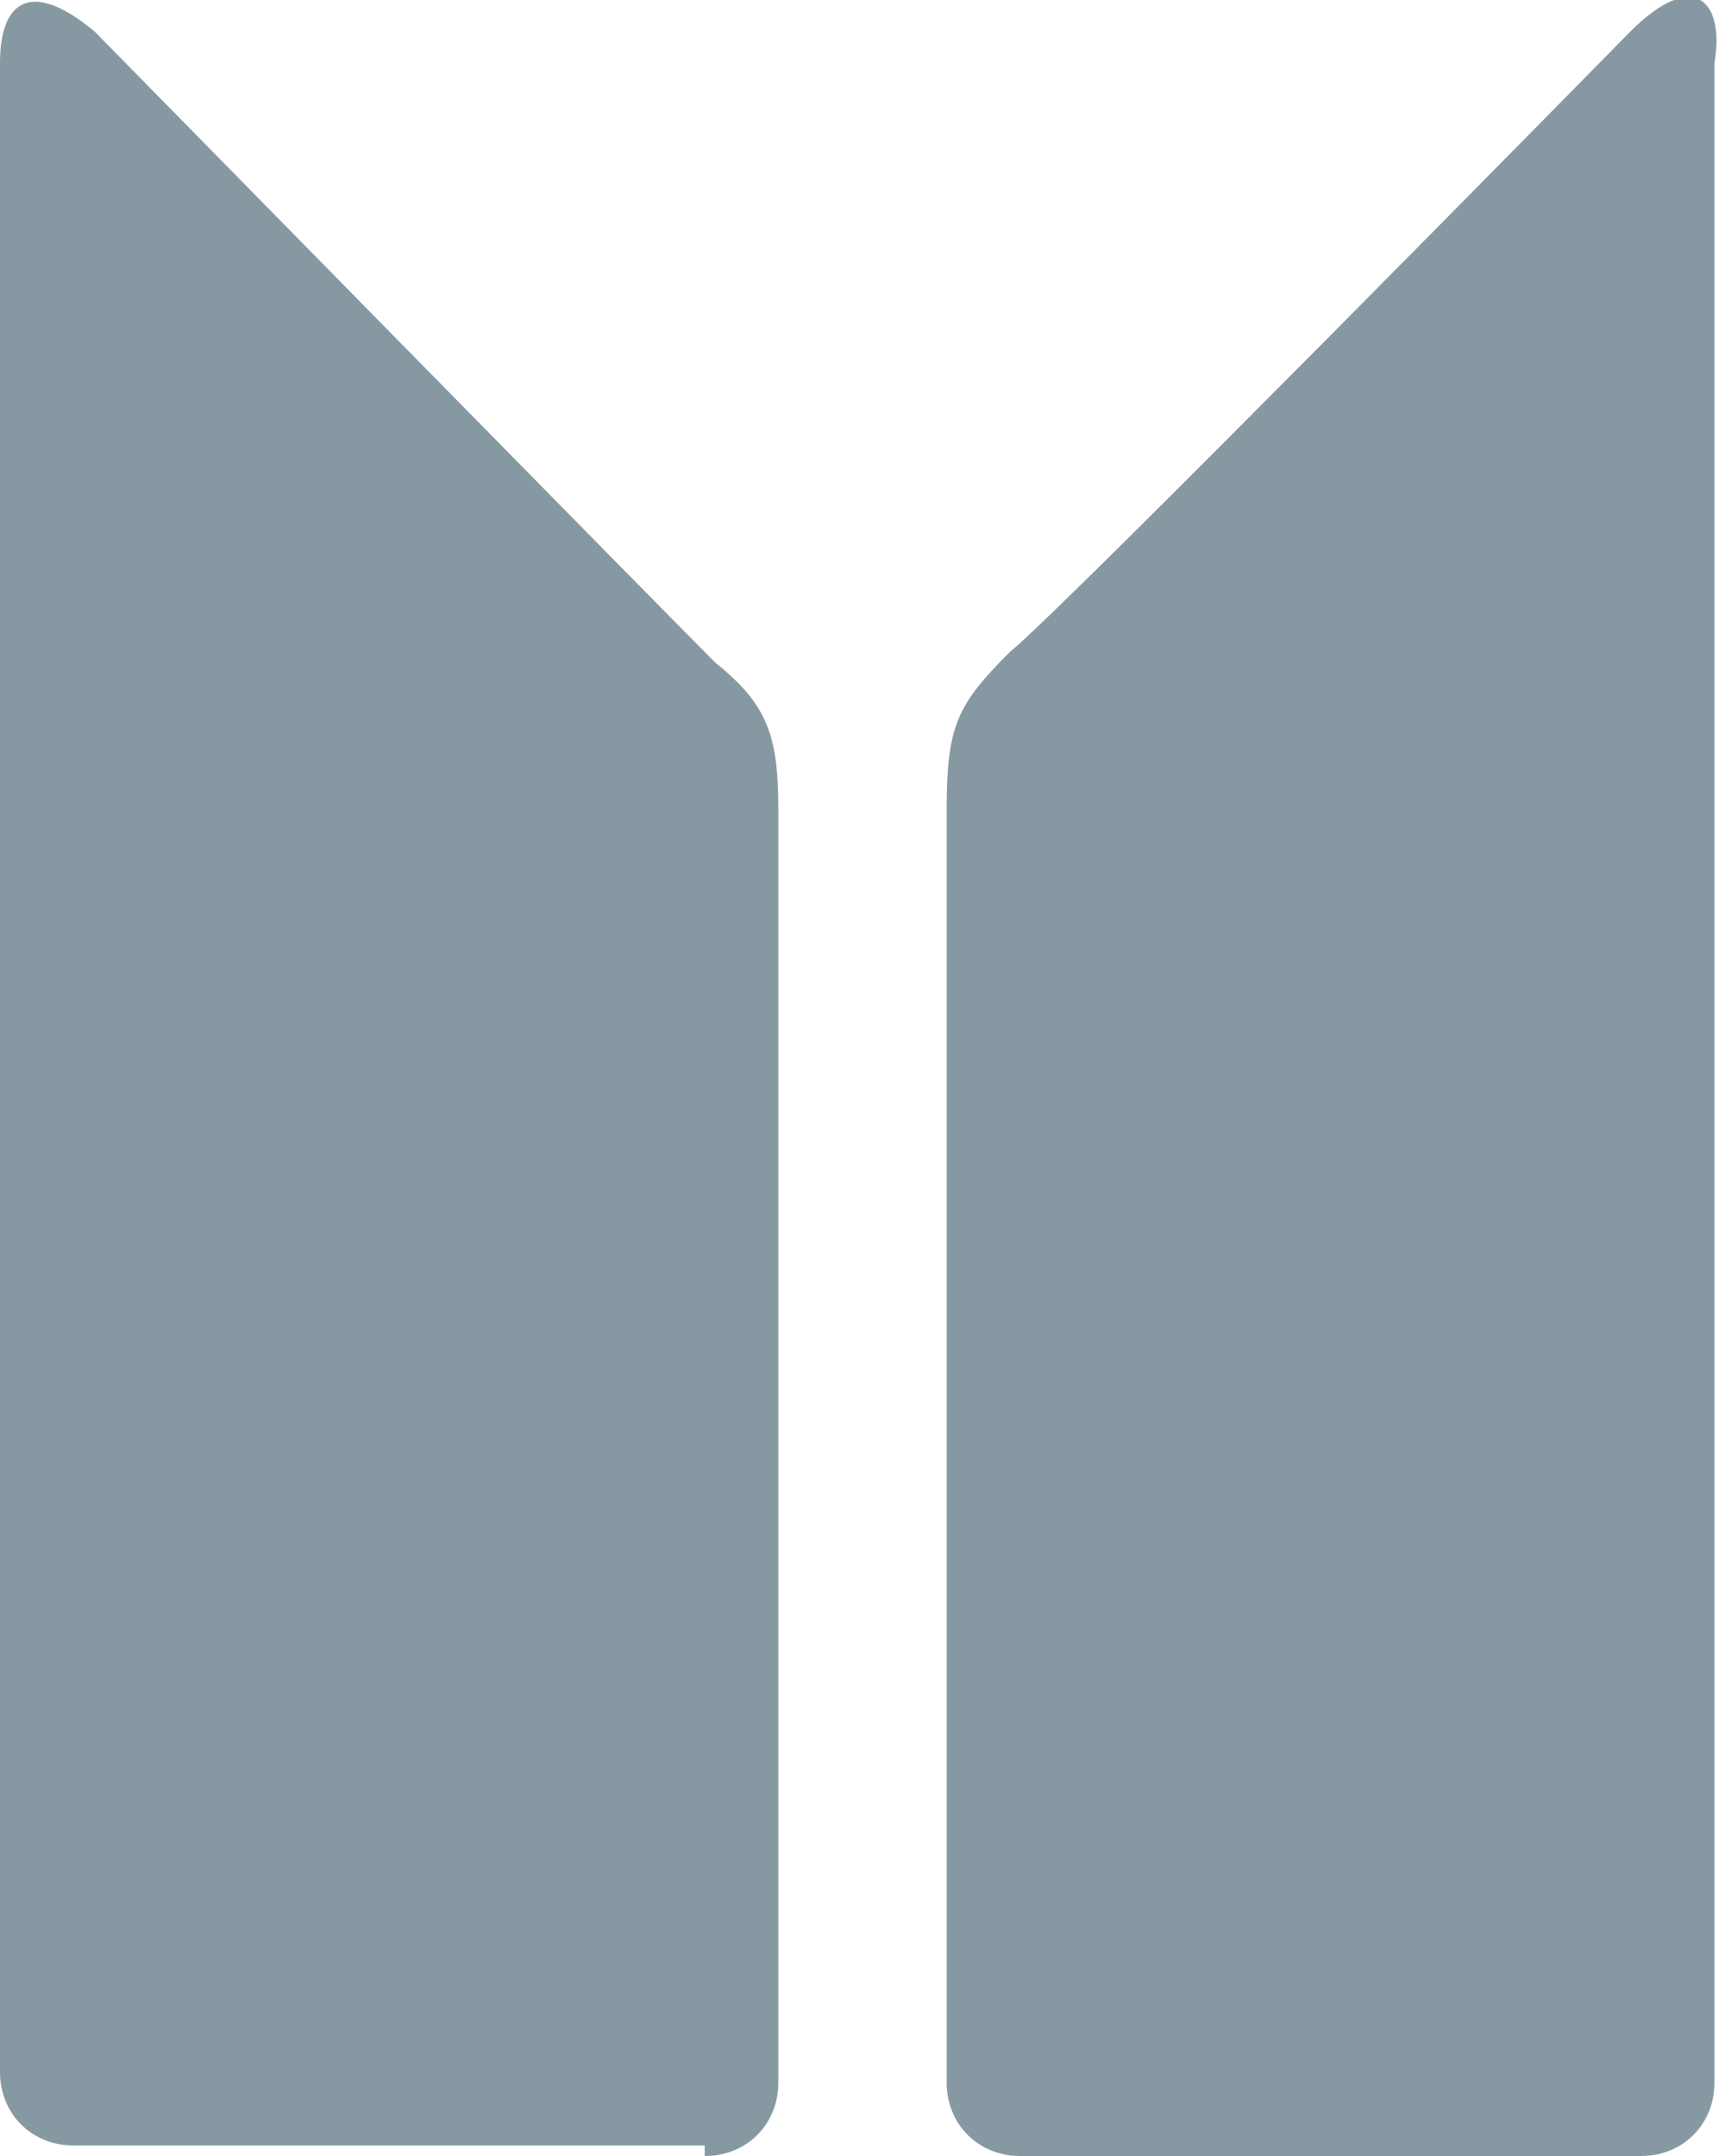
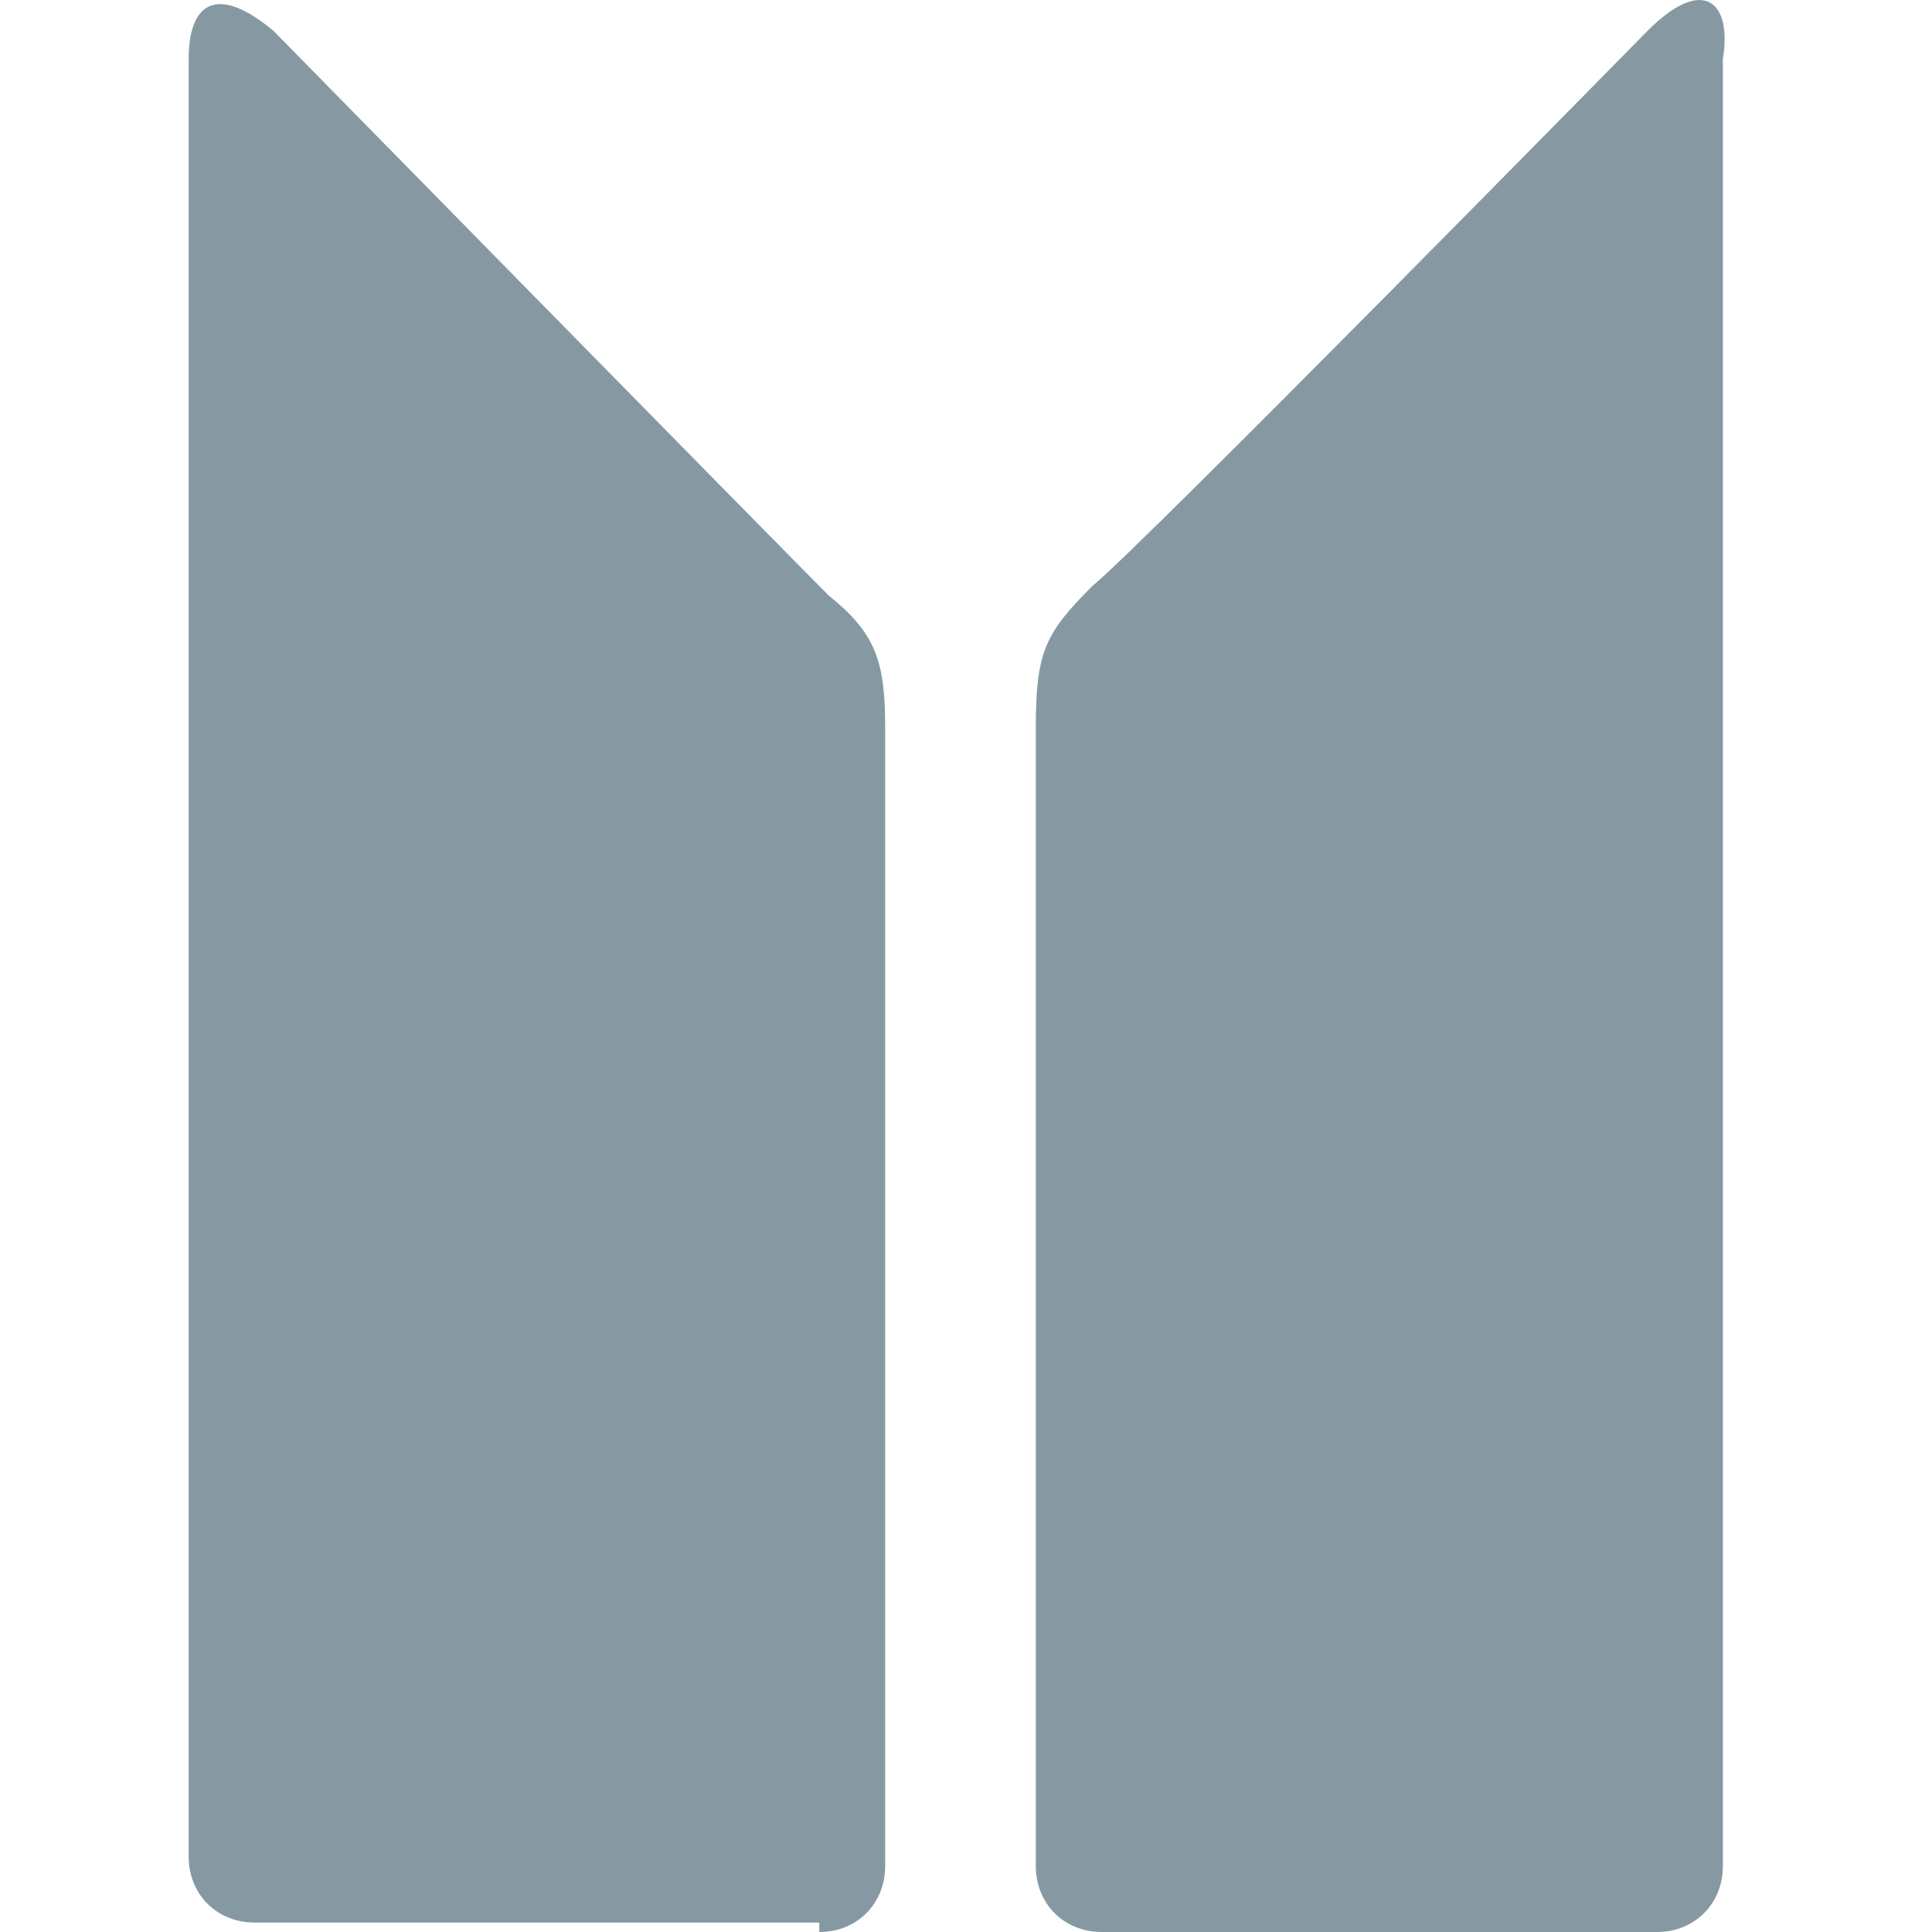
- <svg xmlns="http://www.w3.org/2000/svg" version="1.1" id="Layer_1" x="0px" y="0px" viewBox="0 0 16.4 20.5" style="enable-background:new 0 0 16.4 20.5;" xml:space="preserve">
+ <svg xmlns="http://www.w3.org/2000/svg" version="1.1" id="Layer_1" x="0px" y="0px" viewBox="0 0 256 256" style="enable-background:new 0 0 256 256;" xml:space="preserve">
  <style type="text/css">
	.st0{fill:#8699A3;}
</style>
-   <path class="st0" d="M15.5,0.3c0,0-5.4,5.5-5.9,5.9C9.1,6.7,9,6.9,9,7.7v12.1c0,0.4,0.3,0.7,0.7,0.7h5.9c0.4,0,0.7-0.3,0.7-0.7V0.6  C16.4,0,16.1-0.3,15.5,0.3z" />
-   <path class="st0" d="M6.7,20.5c0.4,0,0.7-0.3,0.7-0.7V7.7c0-0.7-0.1-1-0.6-1.4C6.3,5.8,0.9,0.3,0.9,0.3C0.3-0.2,0,0,0,0.6l0,19.1  c0,0.4,0.3,0.7,0.7,0.7H6.7z" />
+   <g>
+     <path class="st0" d="M218.31,4.08c0,0-67.35,68.59-73.58,73.58c-6.24,6.24-7.48,8.73-7.48,18.71v150.9c0,4.99,3.74,8.73,8.73,8.73   h73.58c4.99,0,8.73-3.74,8.73-8.73V7.82C229.53,0.34,225.79-3.4,218.31,4.08z" />
+     <path class="st0" d="M108.56,256c4.99,0,8.73-3.74,8.73-8.73V96.37c0-8.73-1.25-12.47-7.48-17.46   c-6.24-6.24-73.58-74.83-73.58-74.83C28.74-2.16,25,0.34,25,7.82v238.2c0,4.99,3.74,8.73,8.73,8.73h74.83V256z" />
+   </g>
</svg>
